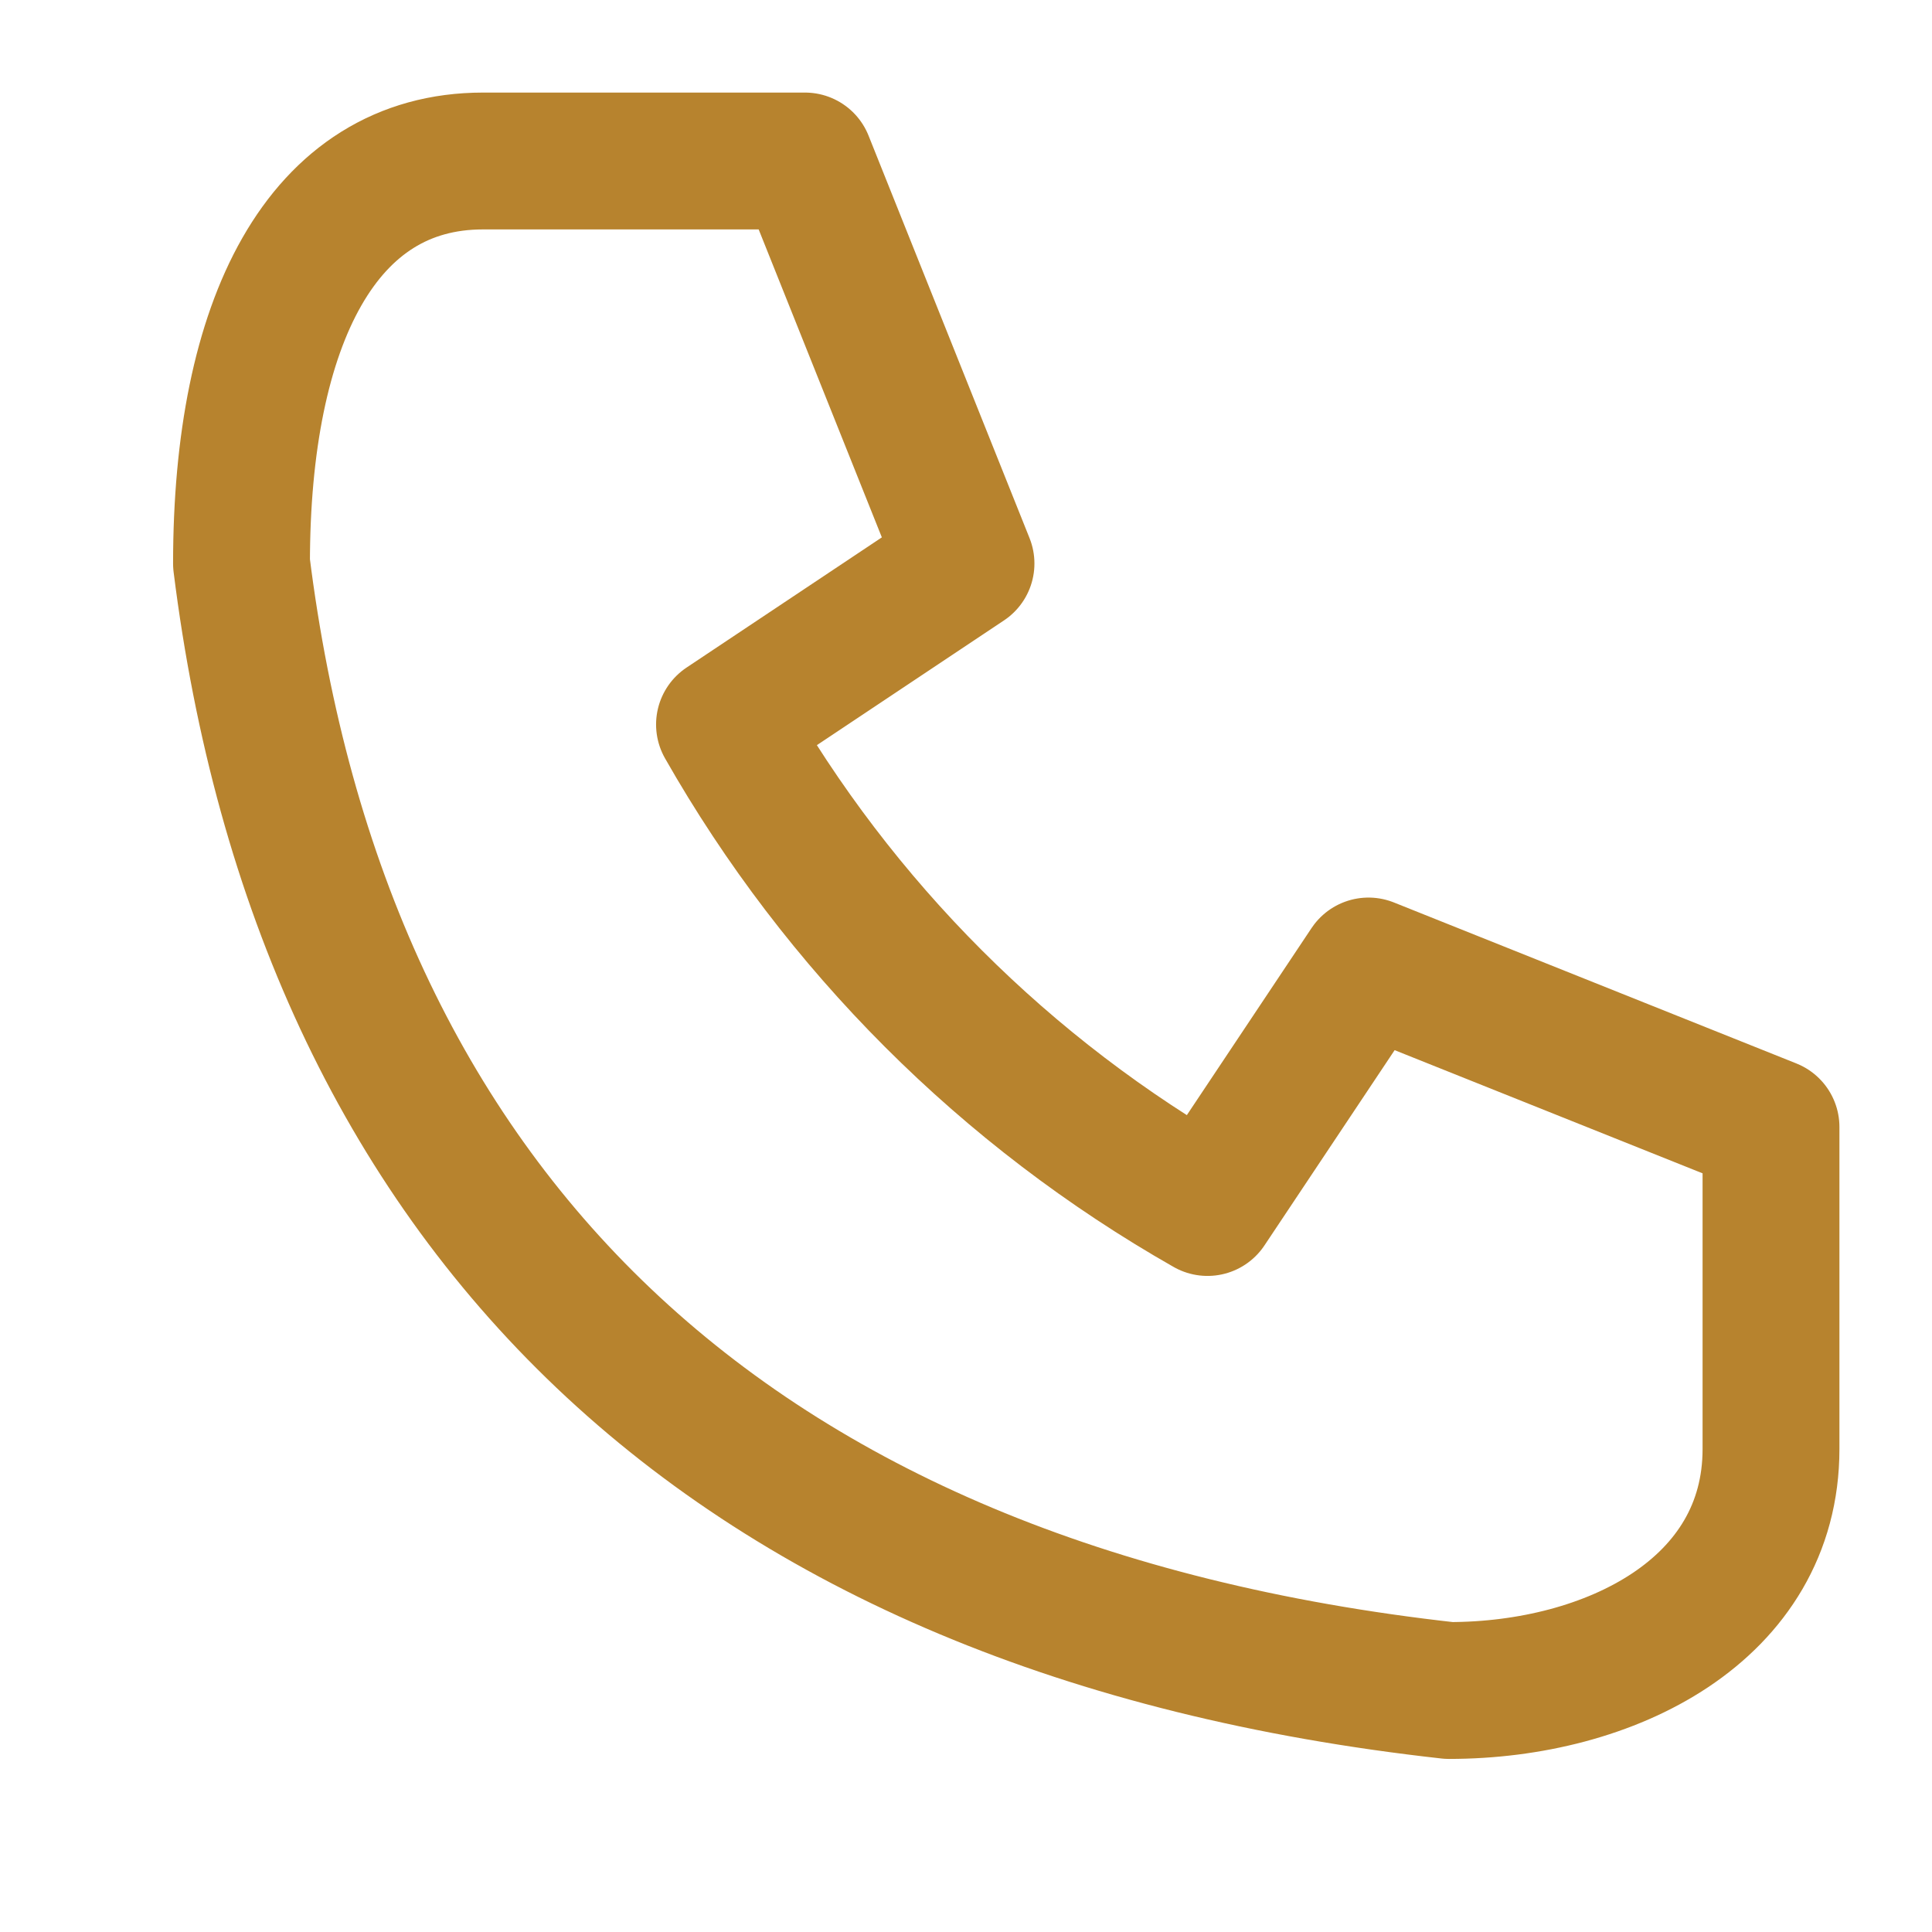
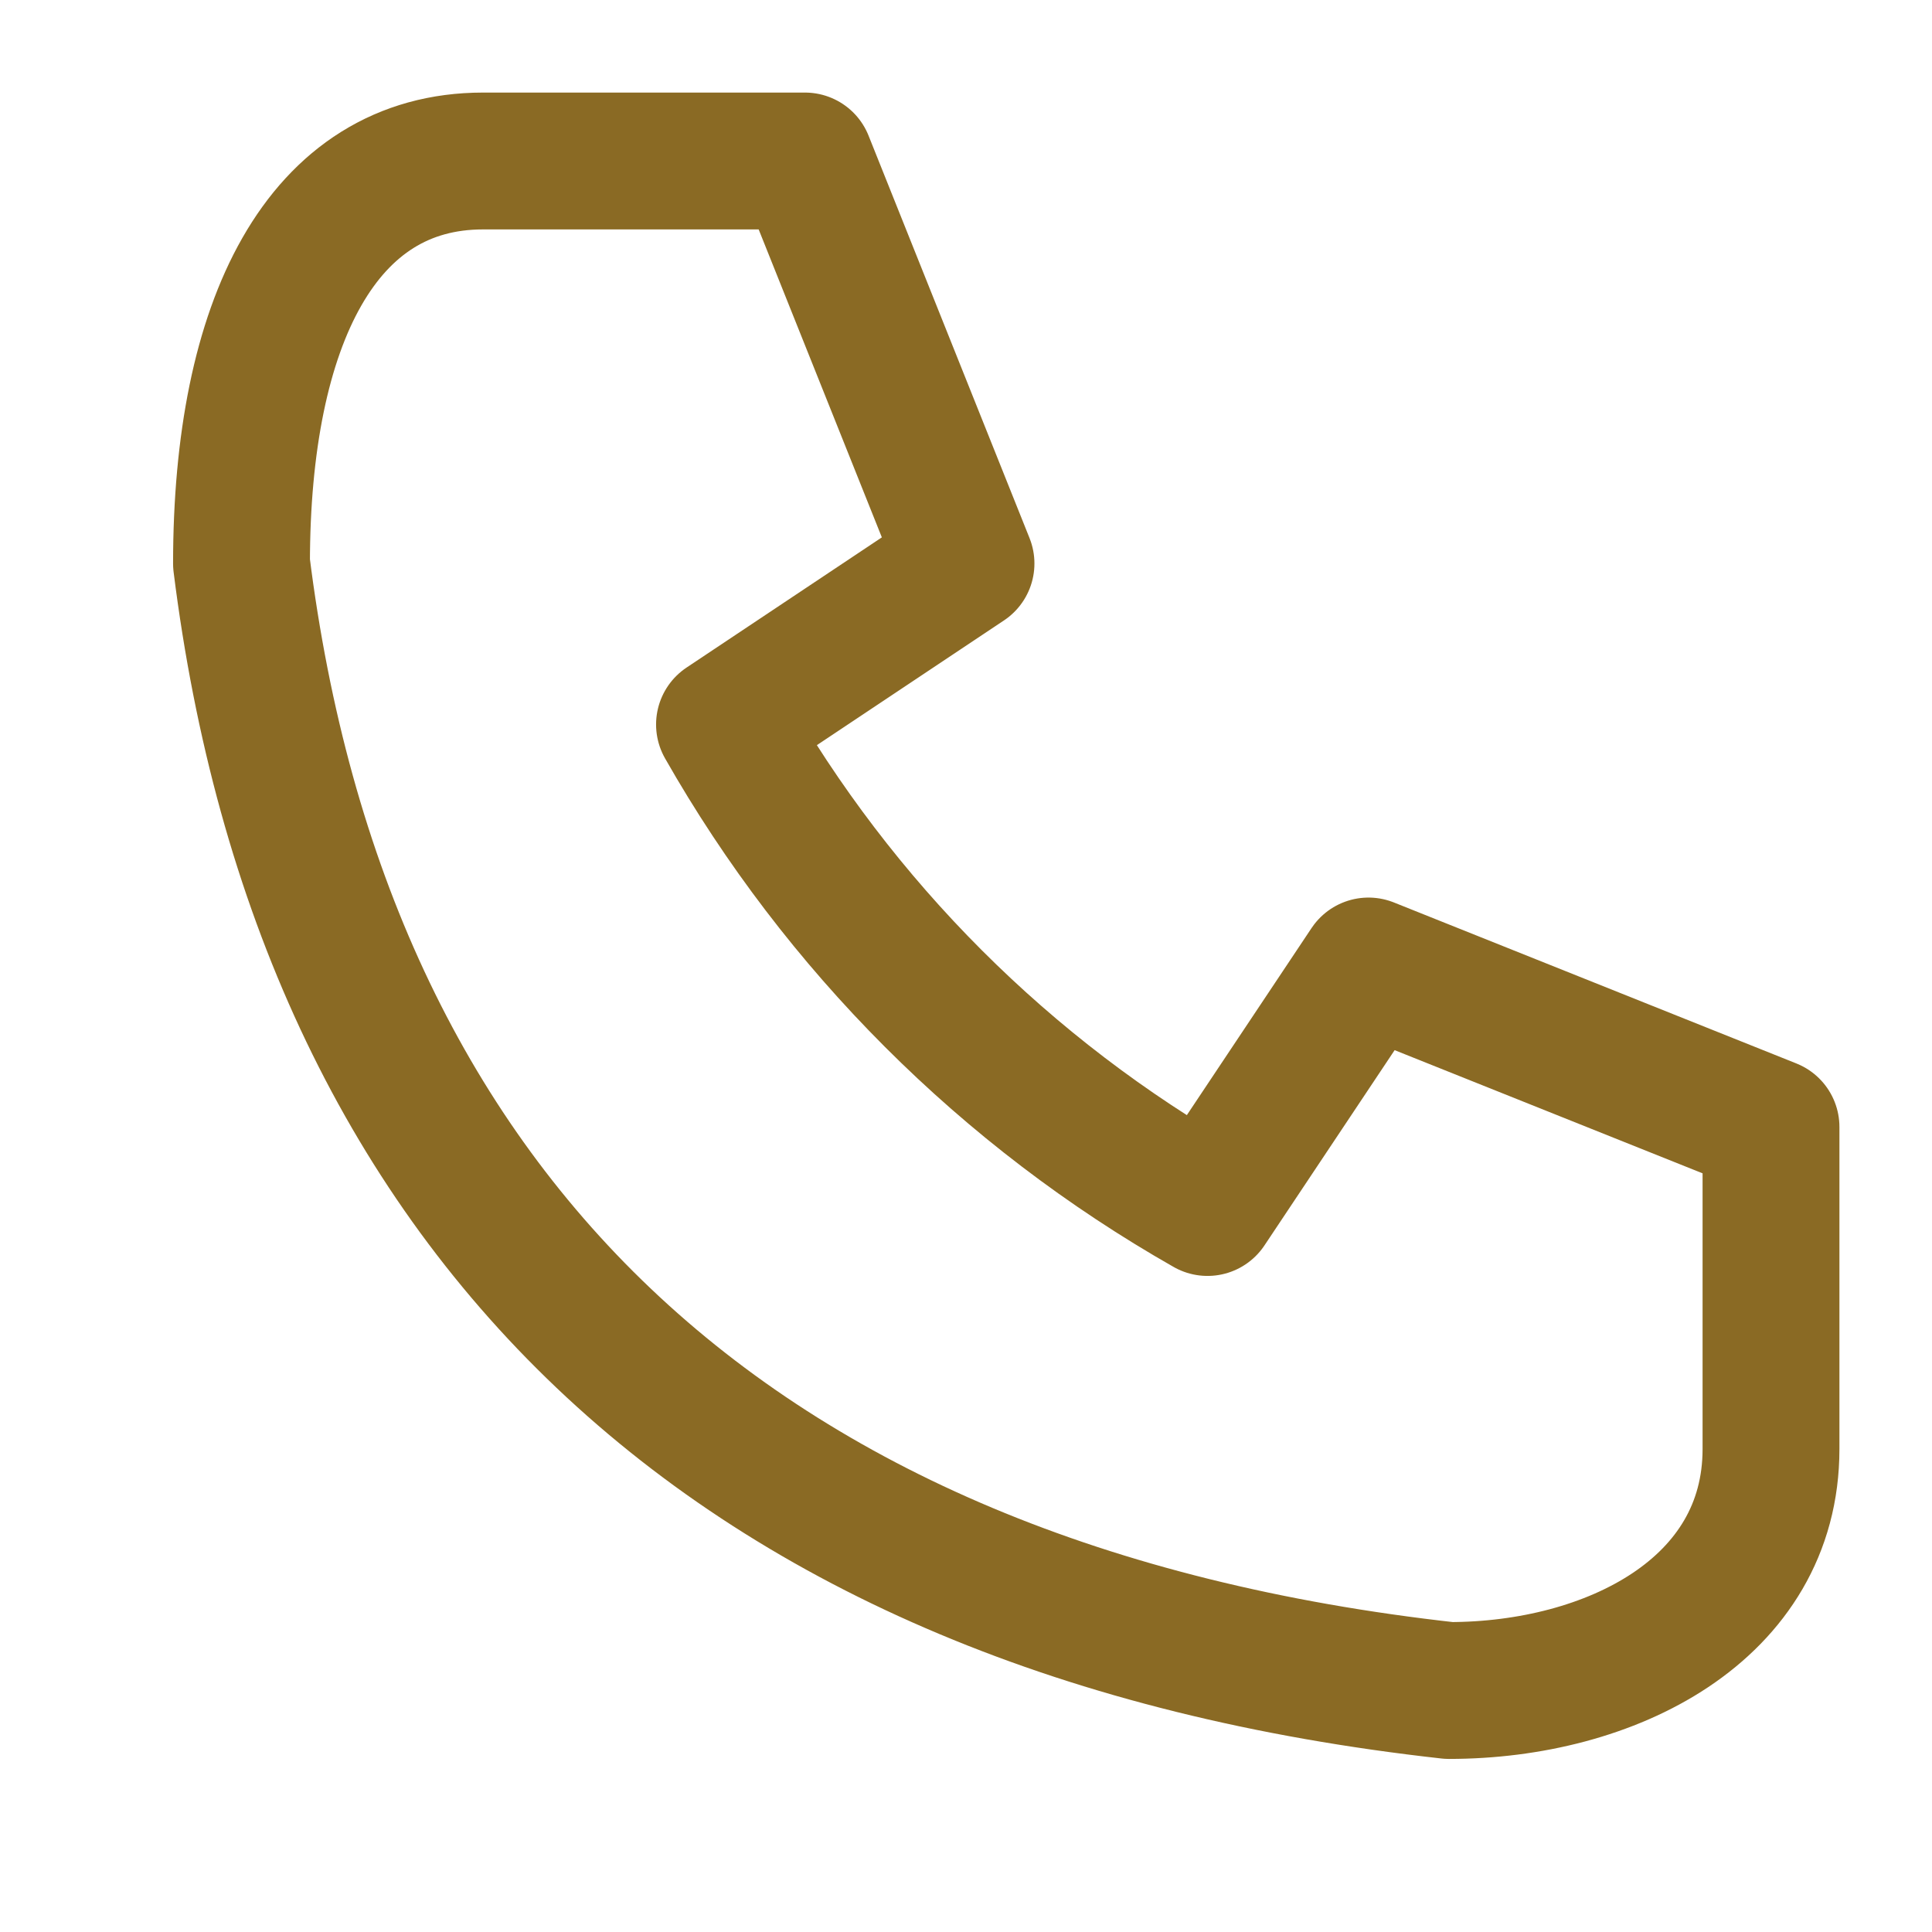
- <svg xmlns="http://www.w3.org/2000/svg" viewBox="0 0 24 24" fill="none" stroke="#B7832E" stroke-width="1.7" stroke-linecap="round" stroke-linejoin="round">
+ <svg xmlns="http://www.w3.org/2000/svg" viewBox="0 0 24 24" fill="none" stroke="#8a6a24" stroke-width="1.7" stroke-linecap="round" stroke-linejoin="round">
  <path d="M6 2h4l2 5-3 2a16 16 0 0 0 6 6l2-3 5 2v4c0 2-2 3-4 3C9 20 4 15 3 7 3 4 4 2 6 2Z" />
</svg>
